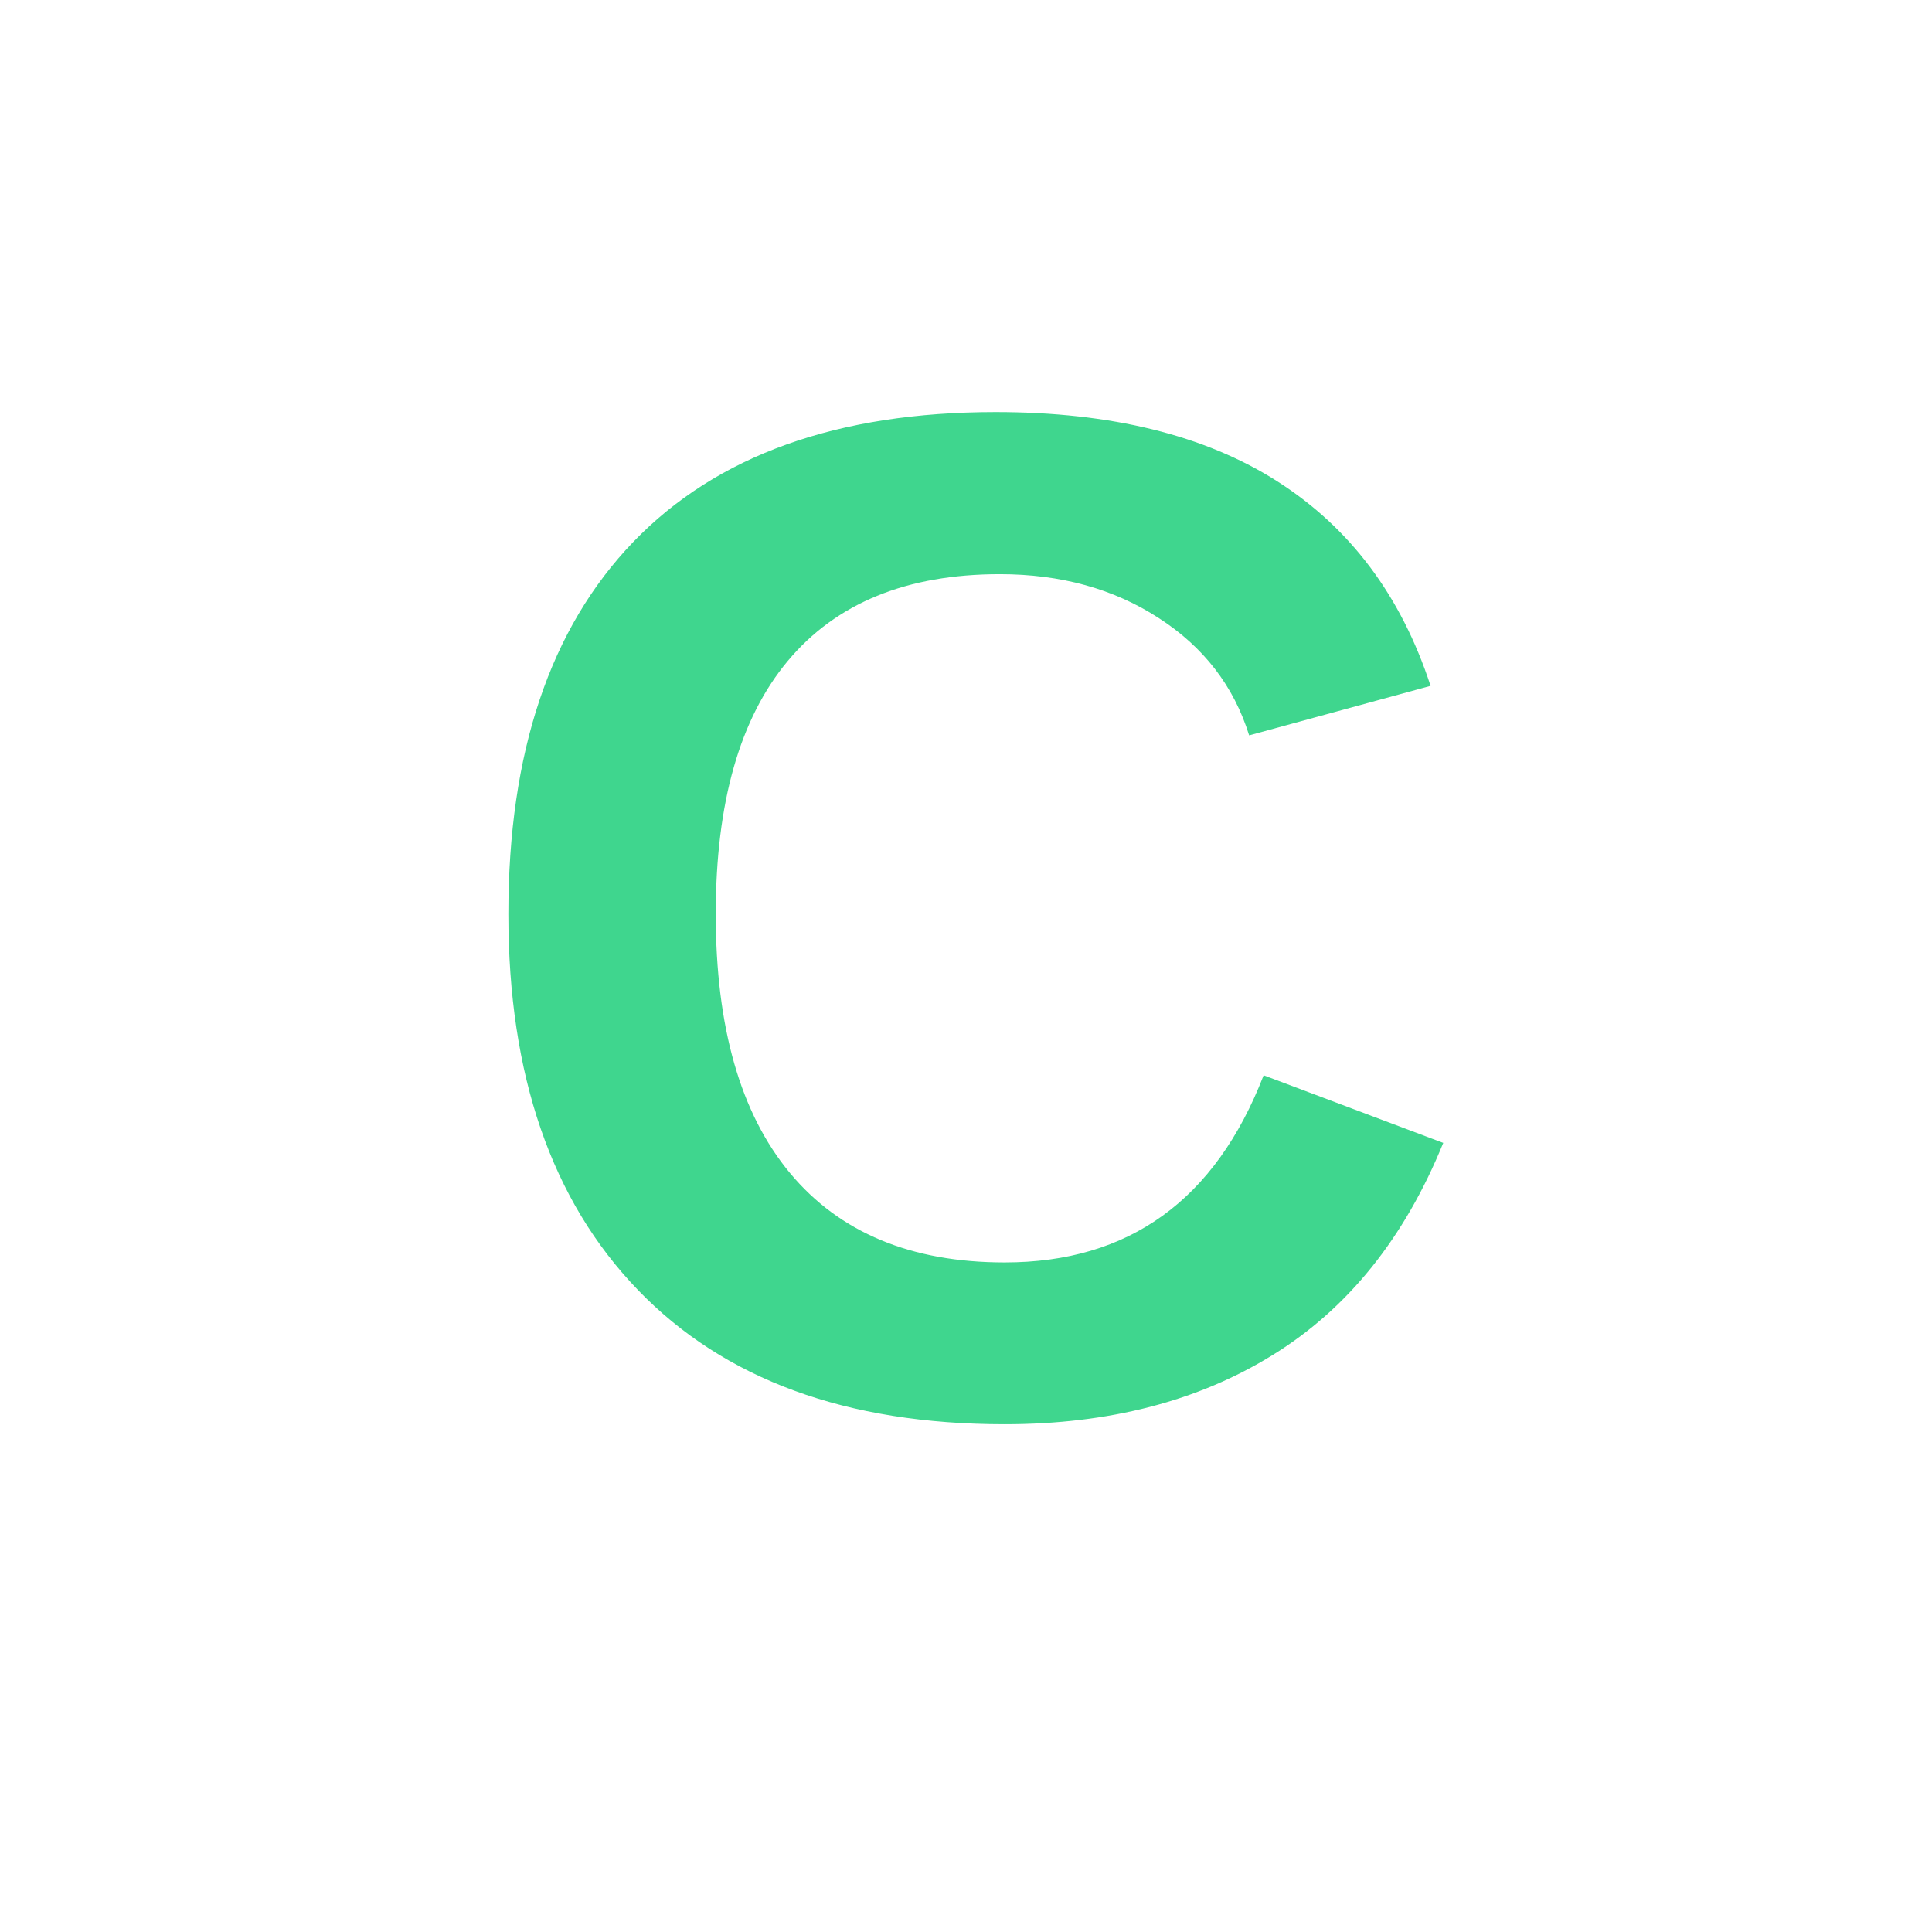
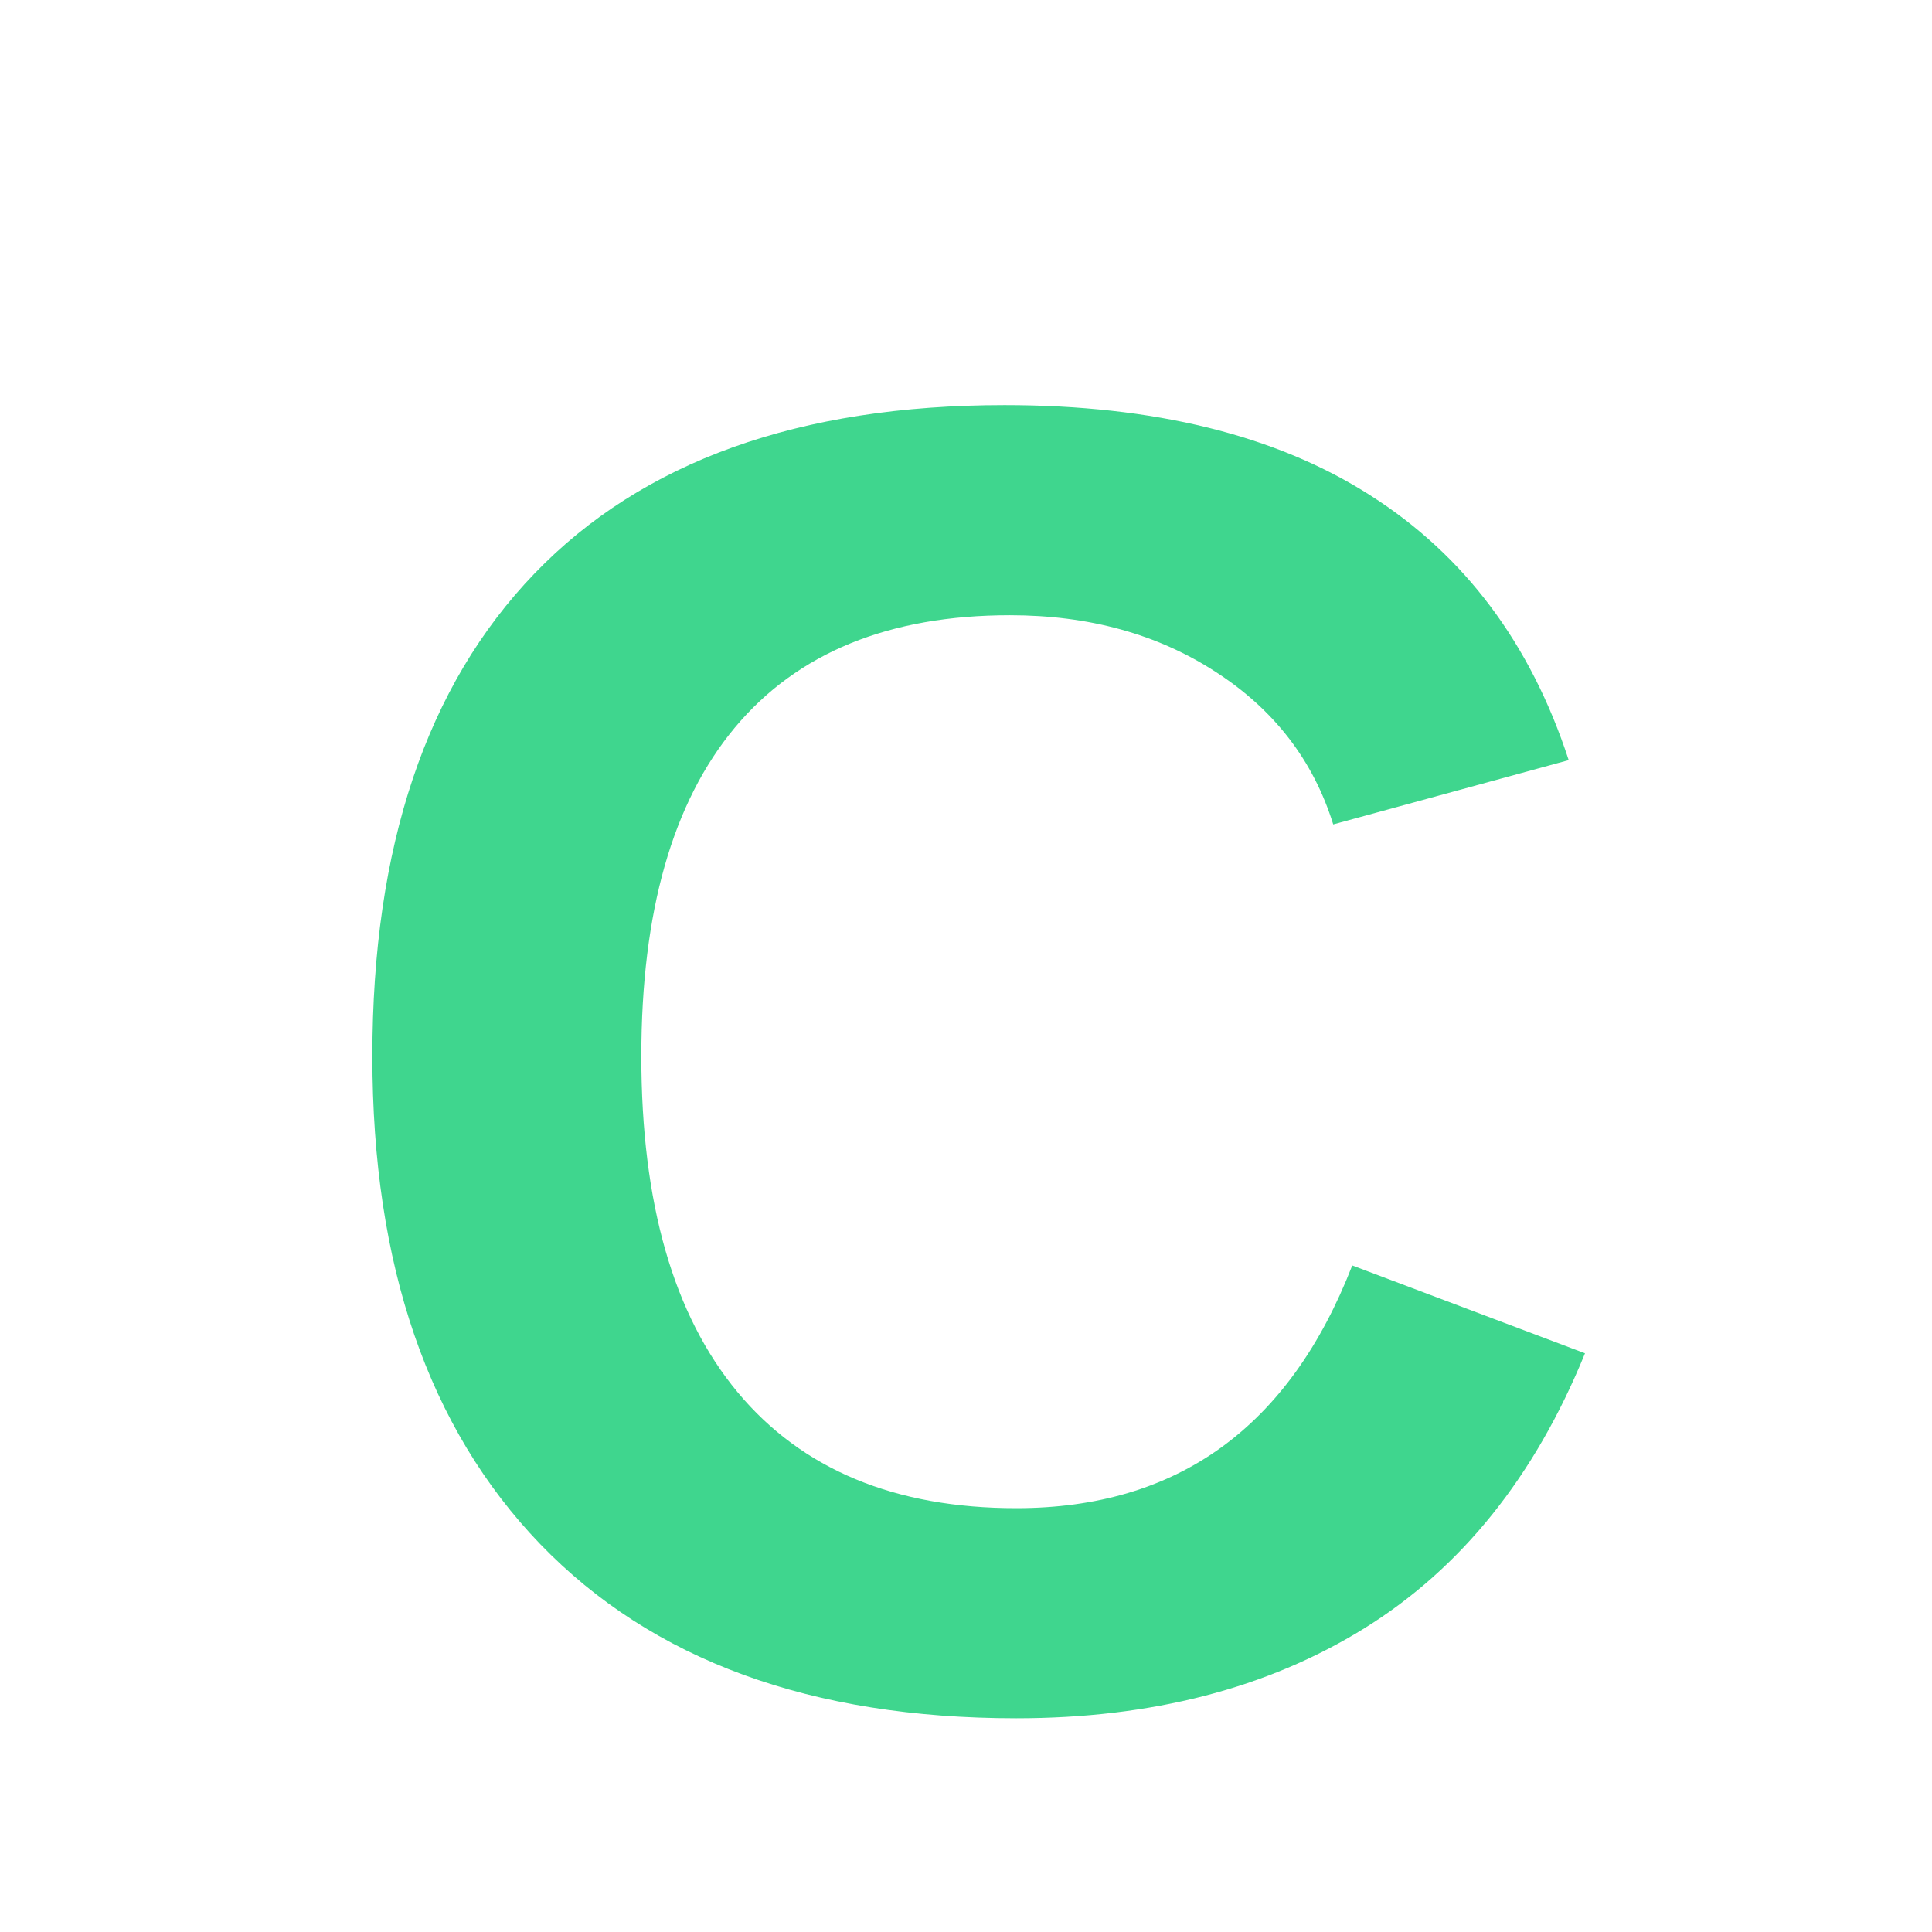
<svg xmlns="http://www.w3.org/2000/svg" viewBox="0 0 100 100">
-   <text x="50" y="73" font-family="Arial,sans-serif" font-weight="800" font-size="74" text-anchor="middle" fill="#3FD68E">C</text>
+   <text x="50" y="88" font-family="Arial,sans-serif" font-weight="800" font-size="96" text-anchor="middle" fill="#3FD68E">C</text>
</svg>
